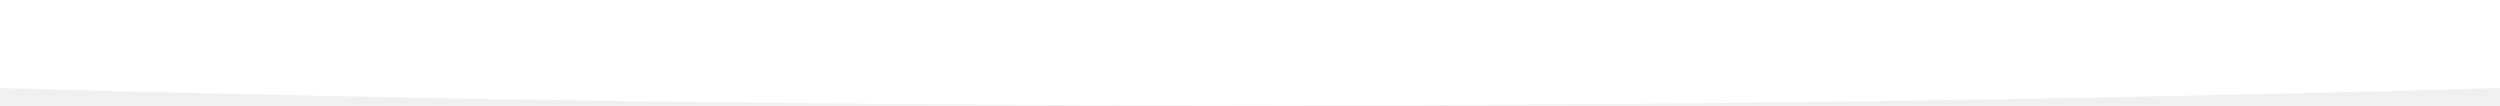
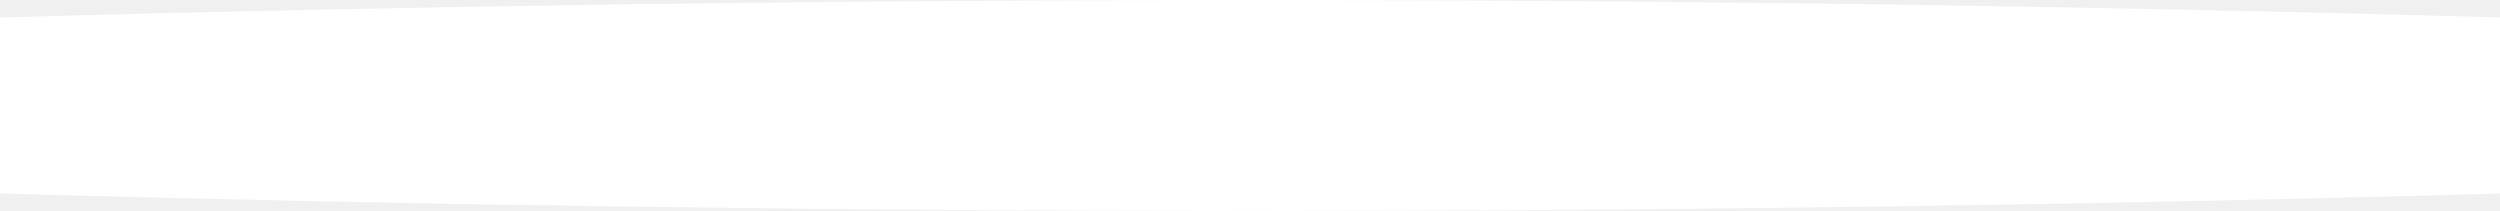
- <svg xmlns="http://www.w3.org/2000/svg" data-name="Layer 1" viewBox="0 0 640 27" width="640" height="27">
-   <path d="M640 0H0v22.54Q159.4 27 320 27t320-4.46V0z" fill="#fff" fill-rule="evenodd" />
+ <svg xmlns="http://www.w3.org/2000/svg" data-name="Layer 1" viewBox="0 0 640 54" width="640" height="54">
+   <path d="M320 0Q159.4 0 0 4.46v45.08Q159.4 54 320 54t320-4.46V4.46Q480.6 0 320 0z" fill="#fff" />
</svg>
